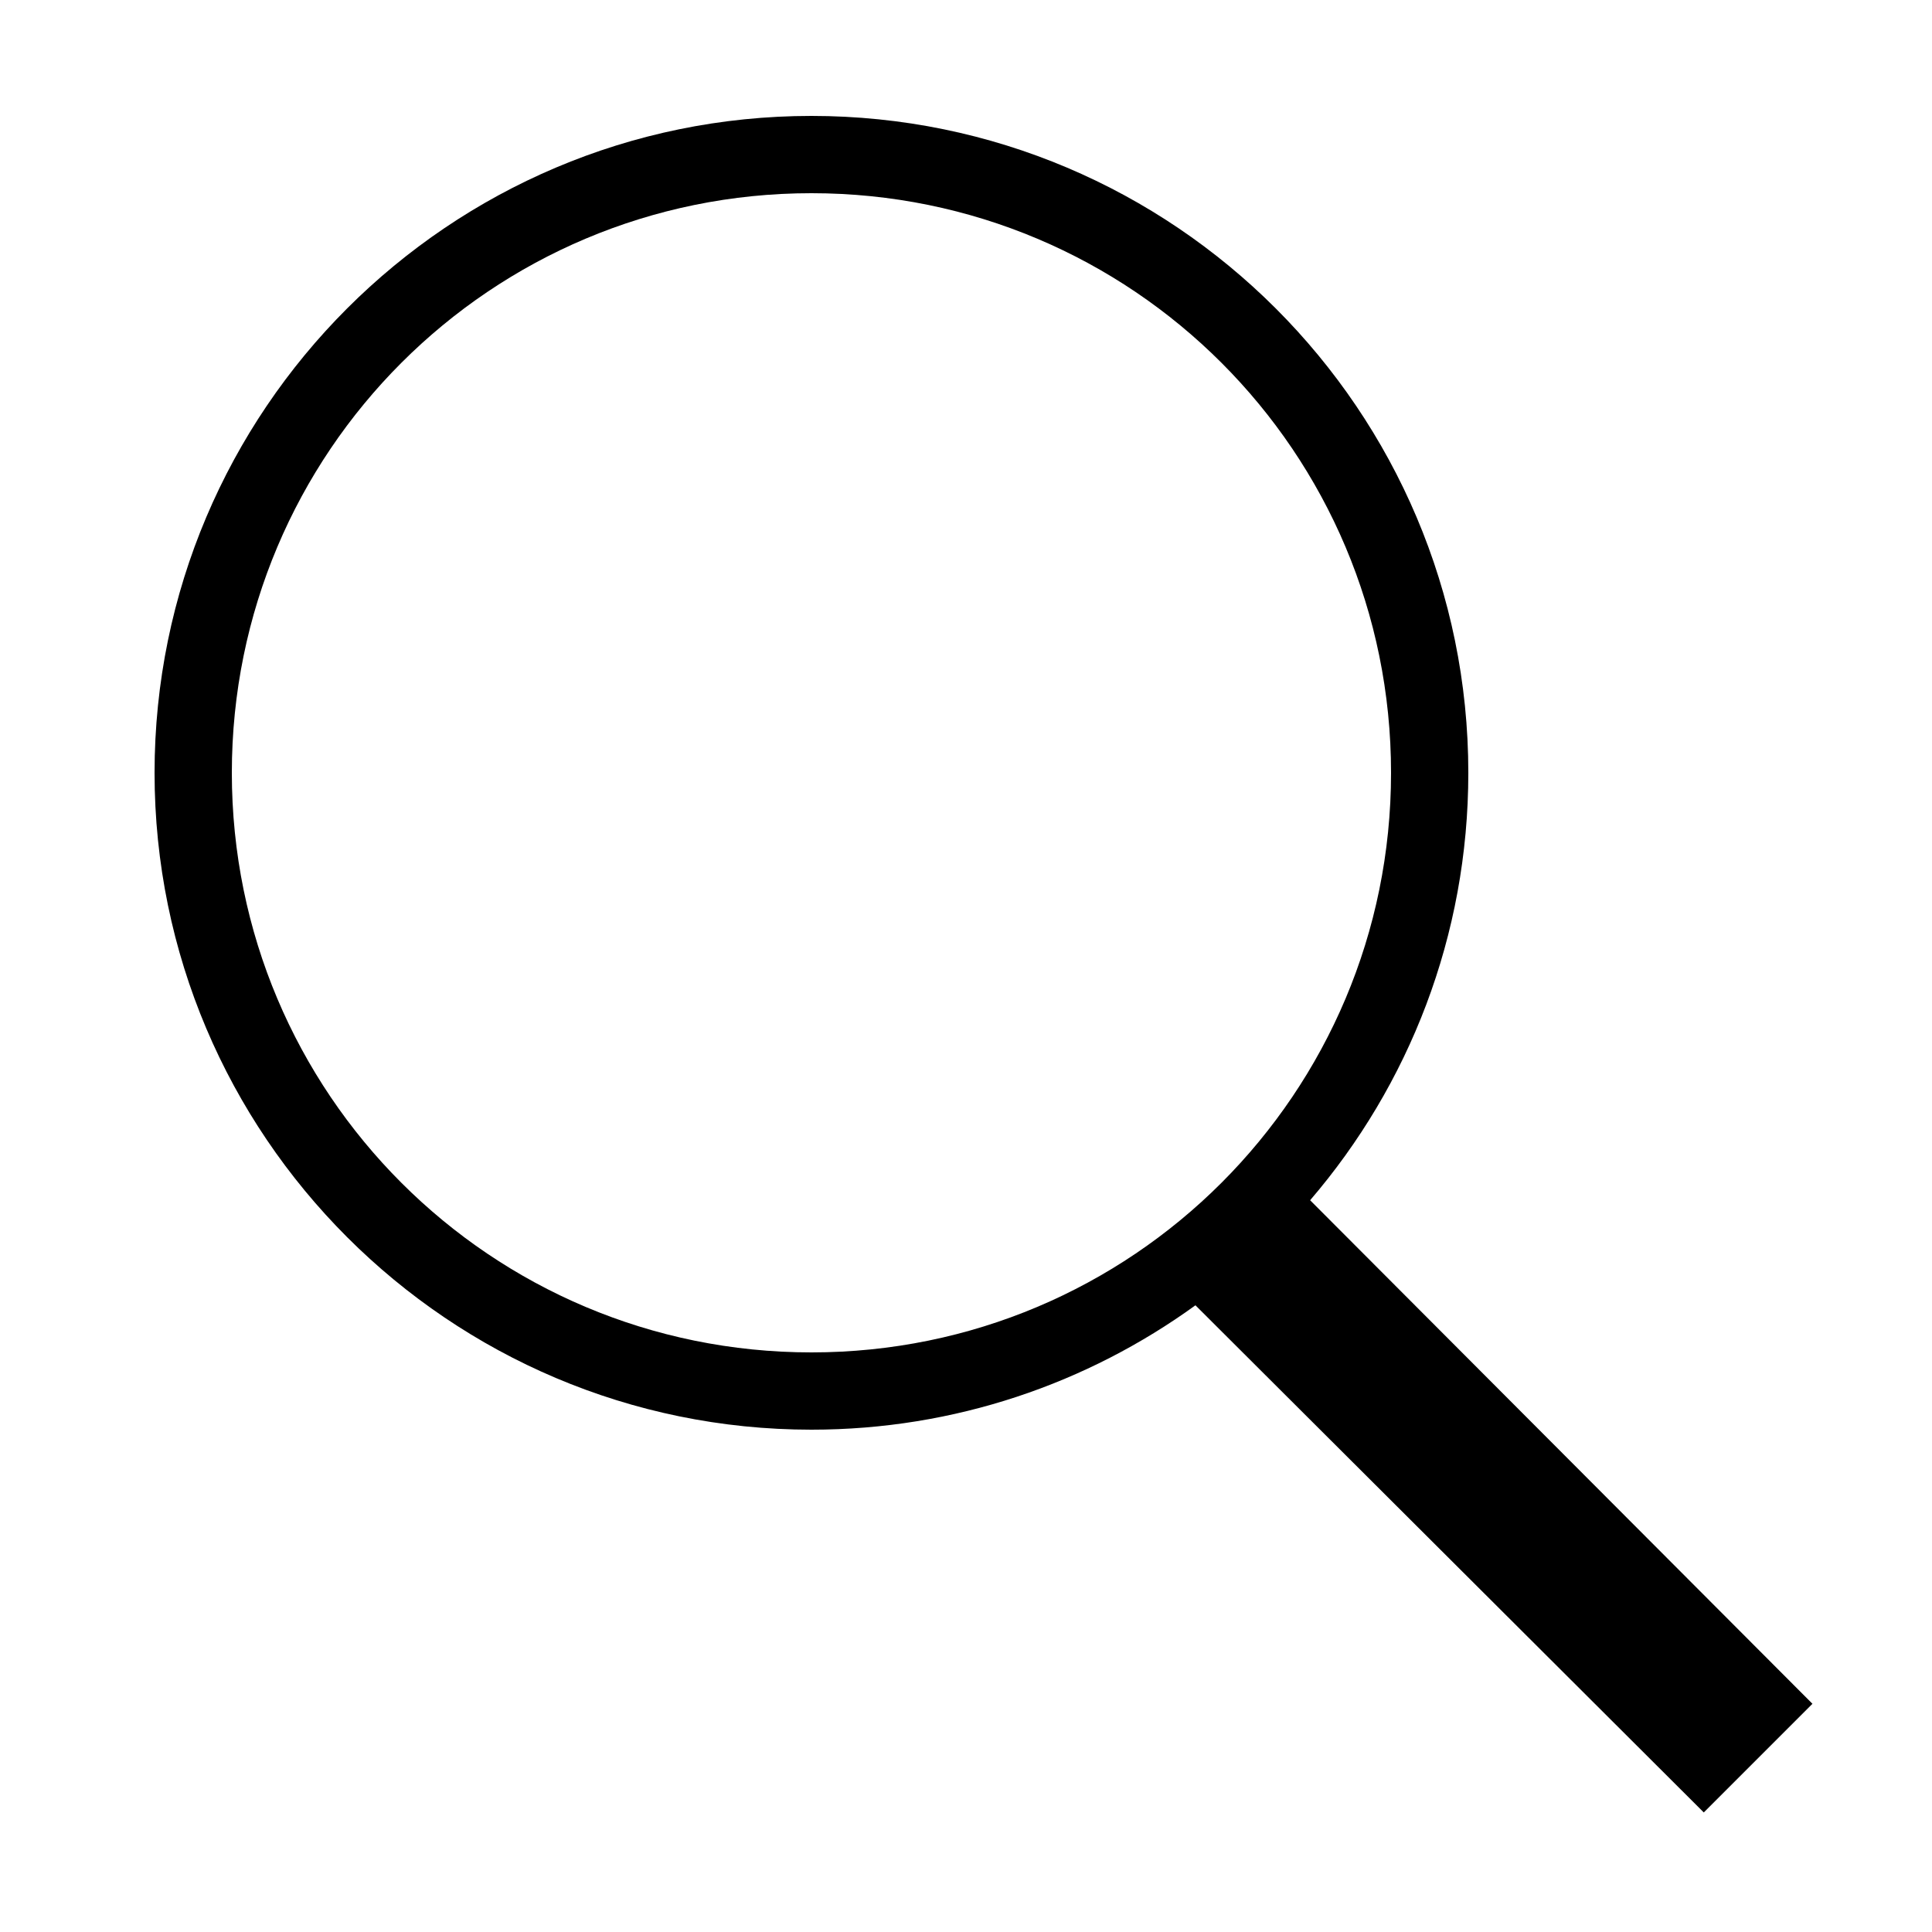
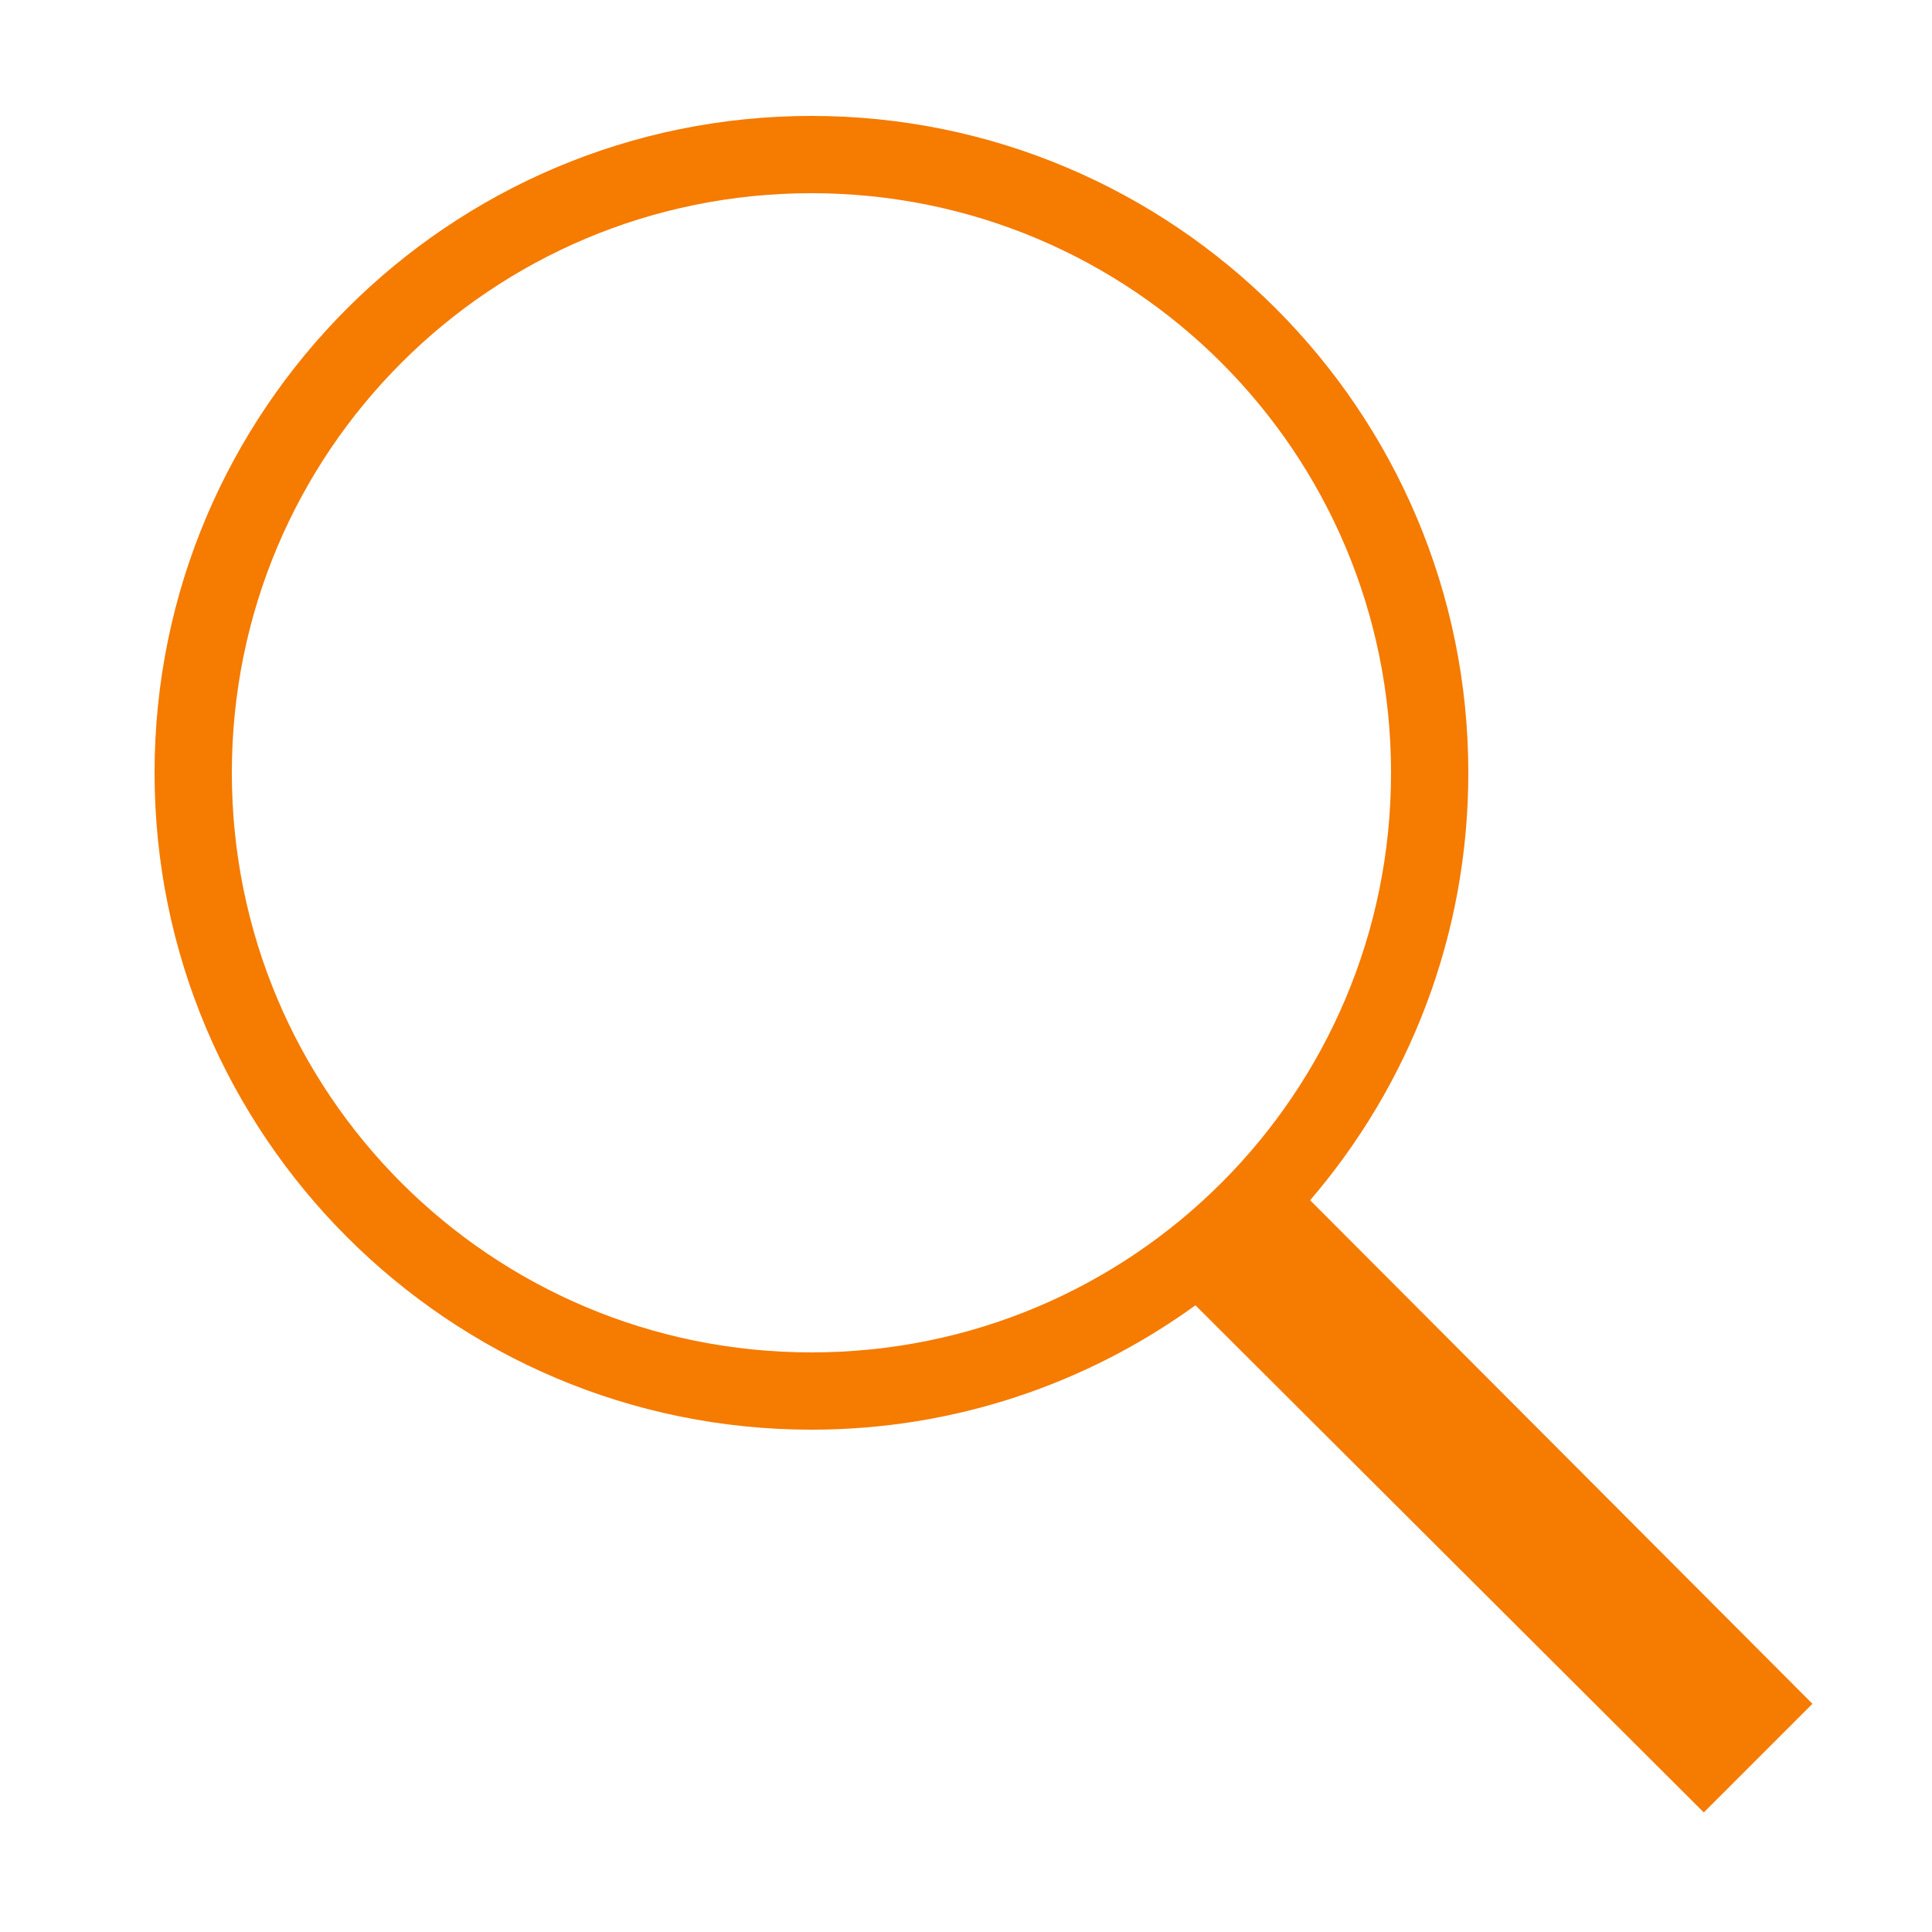
- <svg xmlns="http://www.w3.org/2000/svg" viewBox="0 0 50 50" width="50px" height="50px">
+ <svg xmlns="http://www.w3.org/2000/svg" viewBox="0 0 50 50" width="50px" height="50px" fill="#F57B01">
  <path d="M 21 3 C 11.621 3 4 10.621 4 20 C 4 29.379 11.621 37 21 37 C 24.711 37 28.141 35.805 30.938 33.781 L 44.094 46.906 L 46.906 44.094 L 33.906 31.062 C 36.461 28.086 38 24.223 38 20 C 38 10.621 30.379 3 21 3 Z M 21 5 C 29.297 5 36 11.703 36 20 C 36 28.297 29.297 35 21 35 C 12.703 35 6 28.297 6 20 C 6 11.703 12.703 5 21 5 Z" />
</svg>
